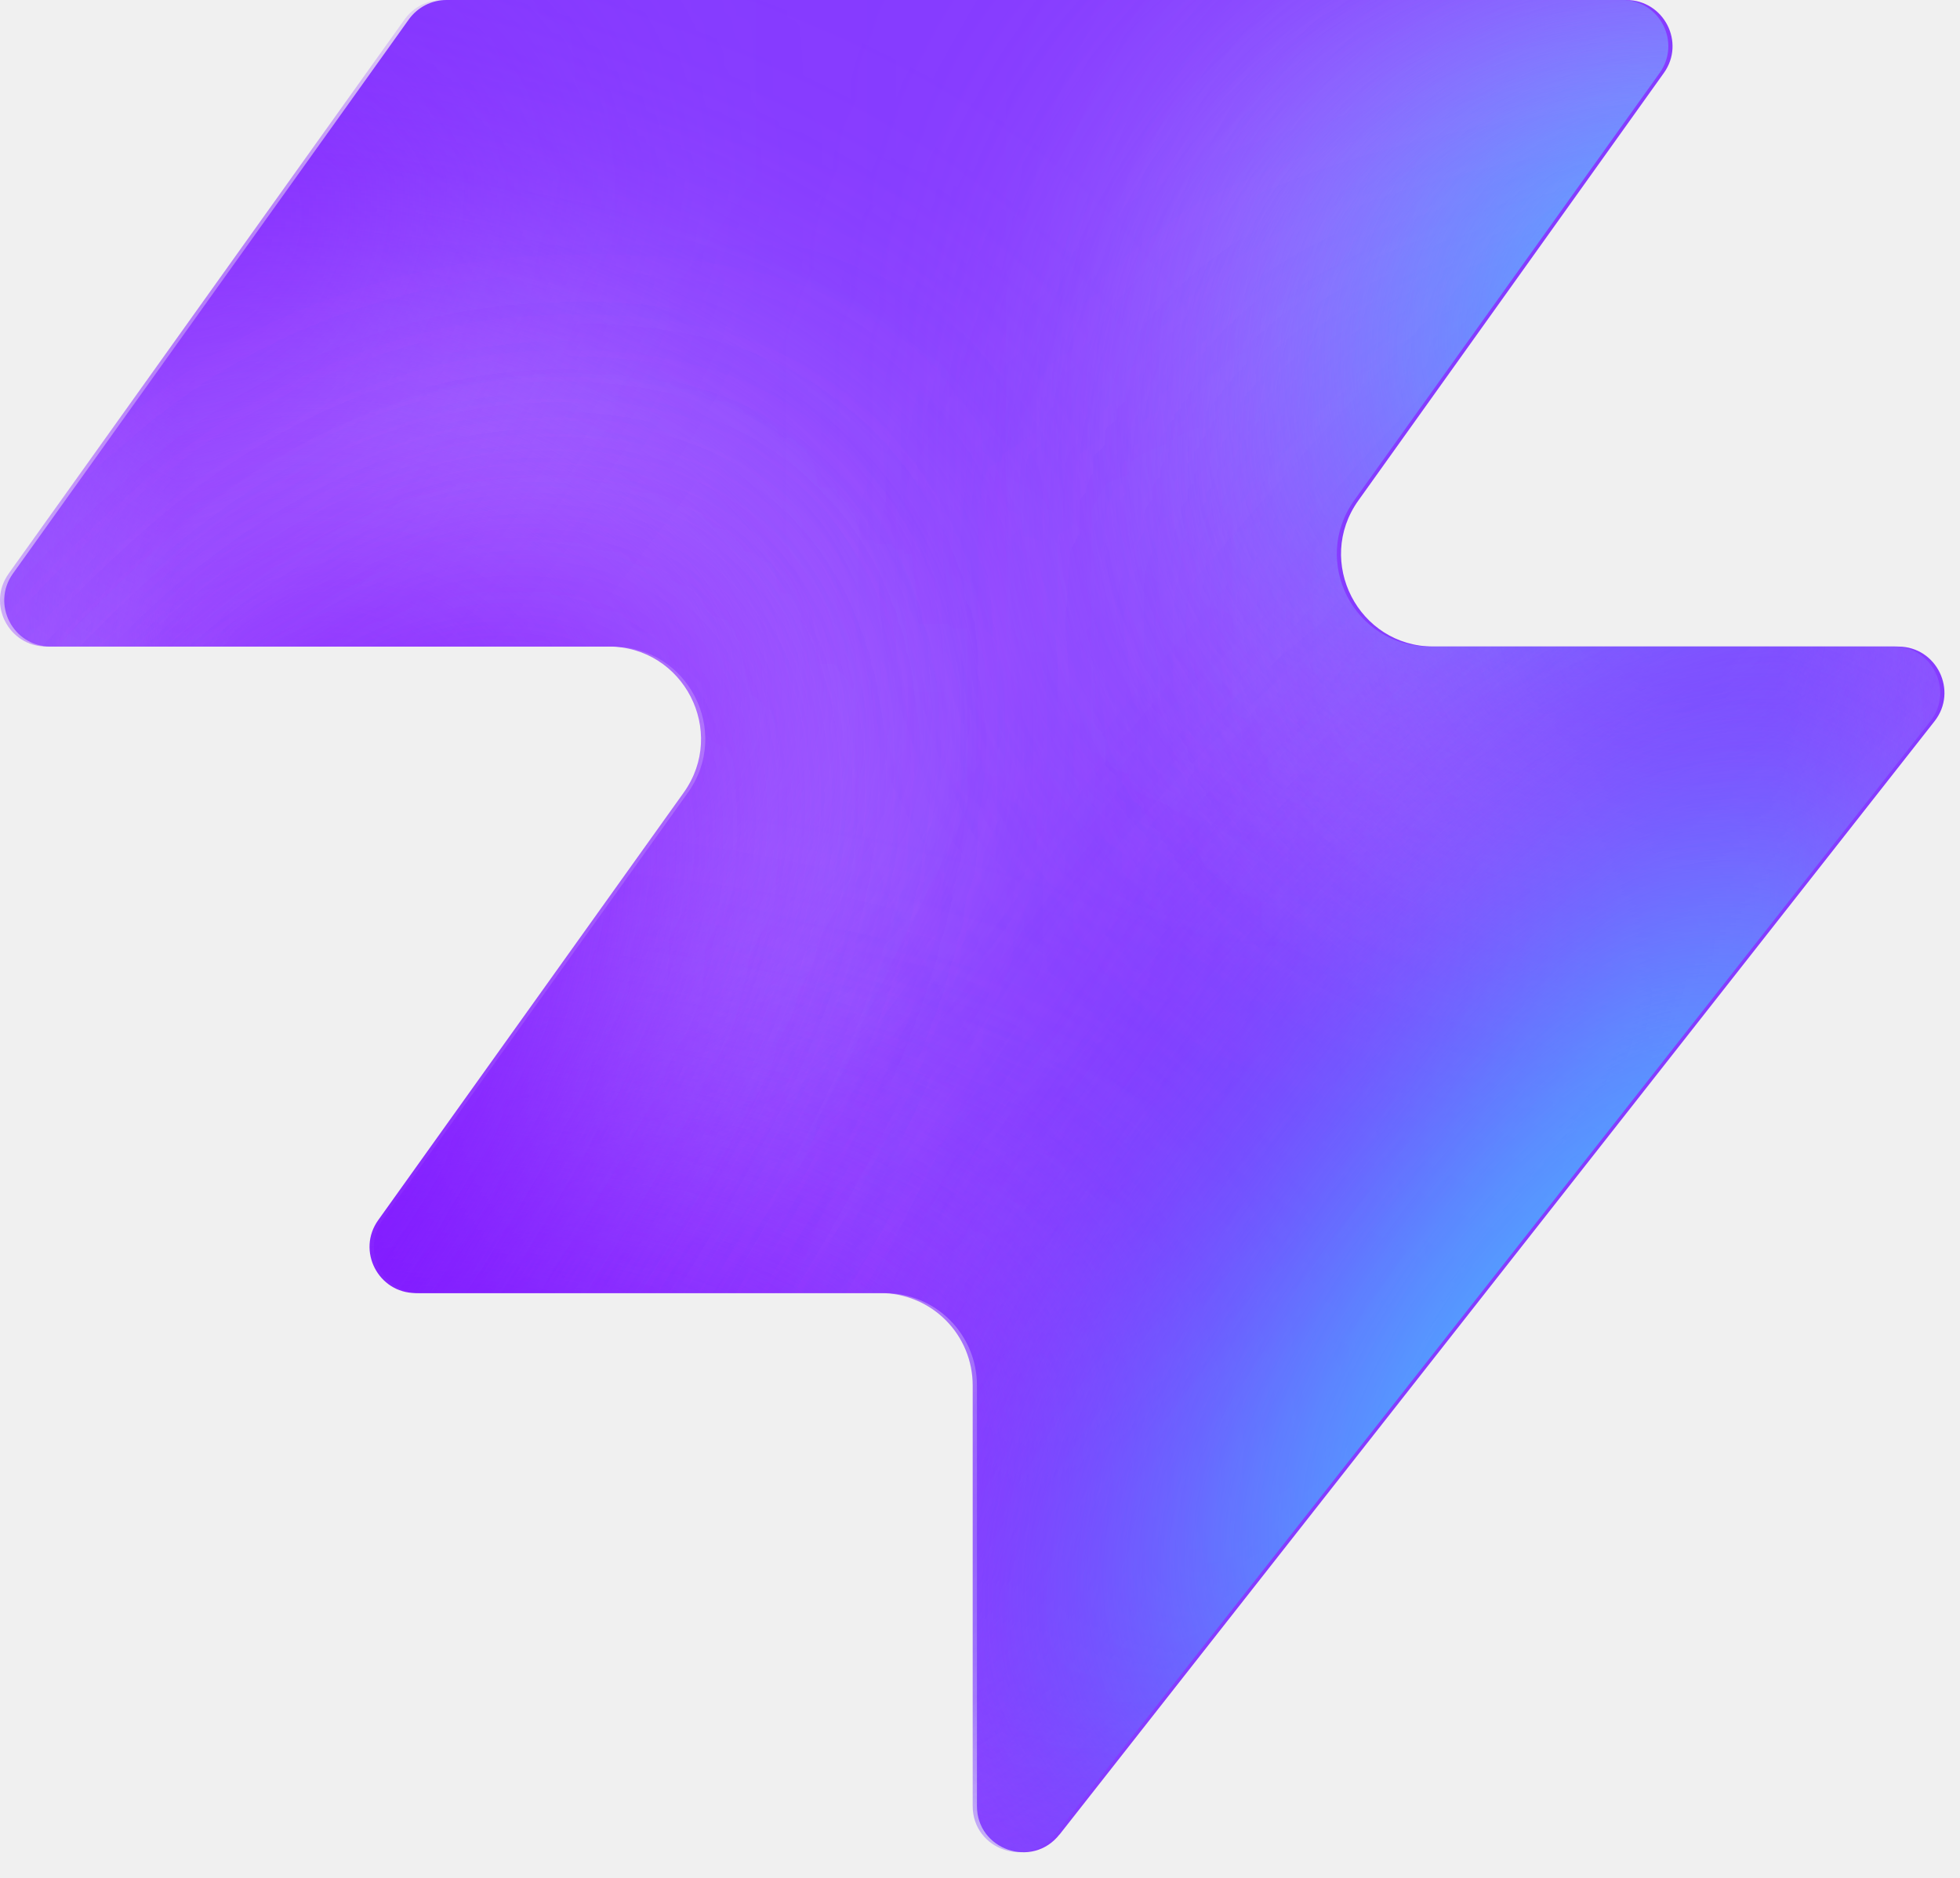
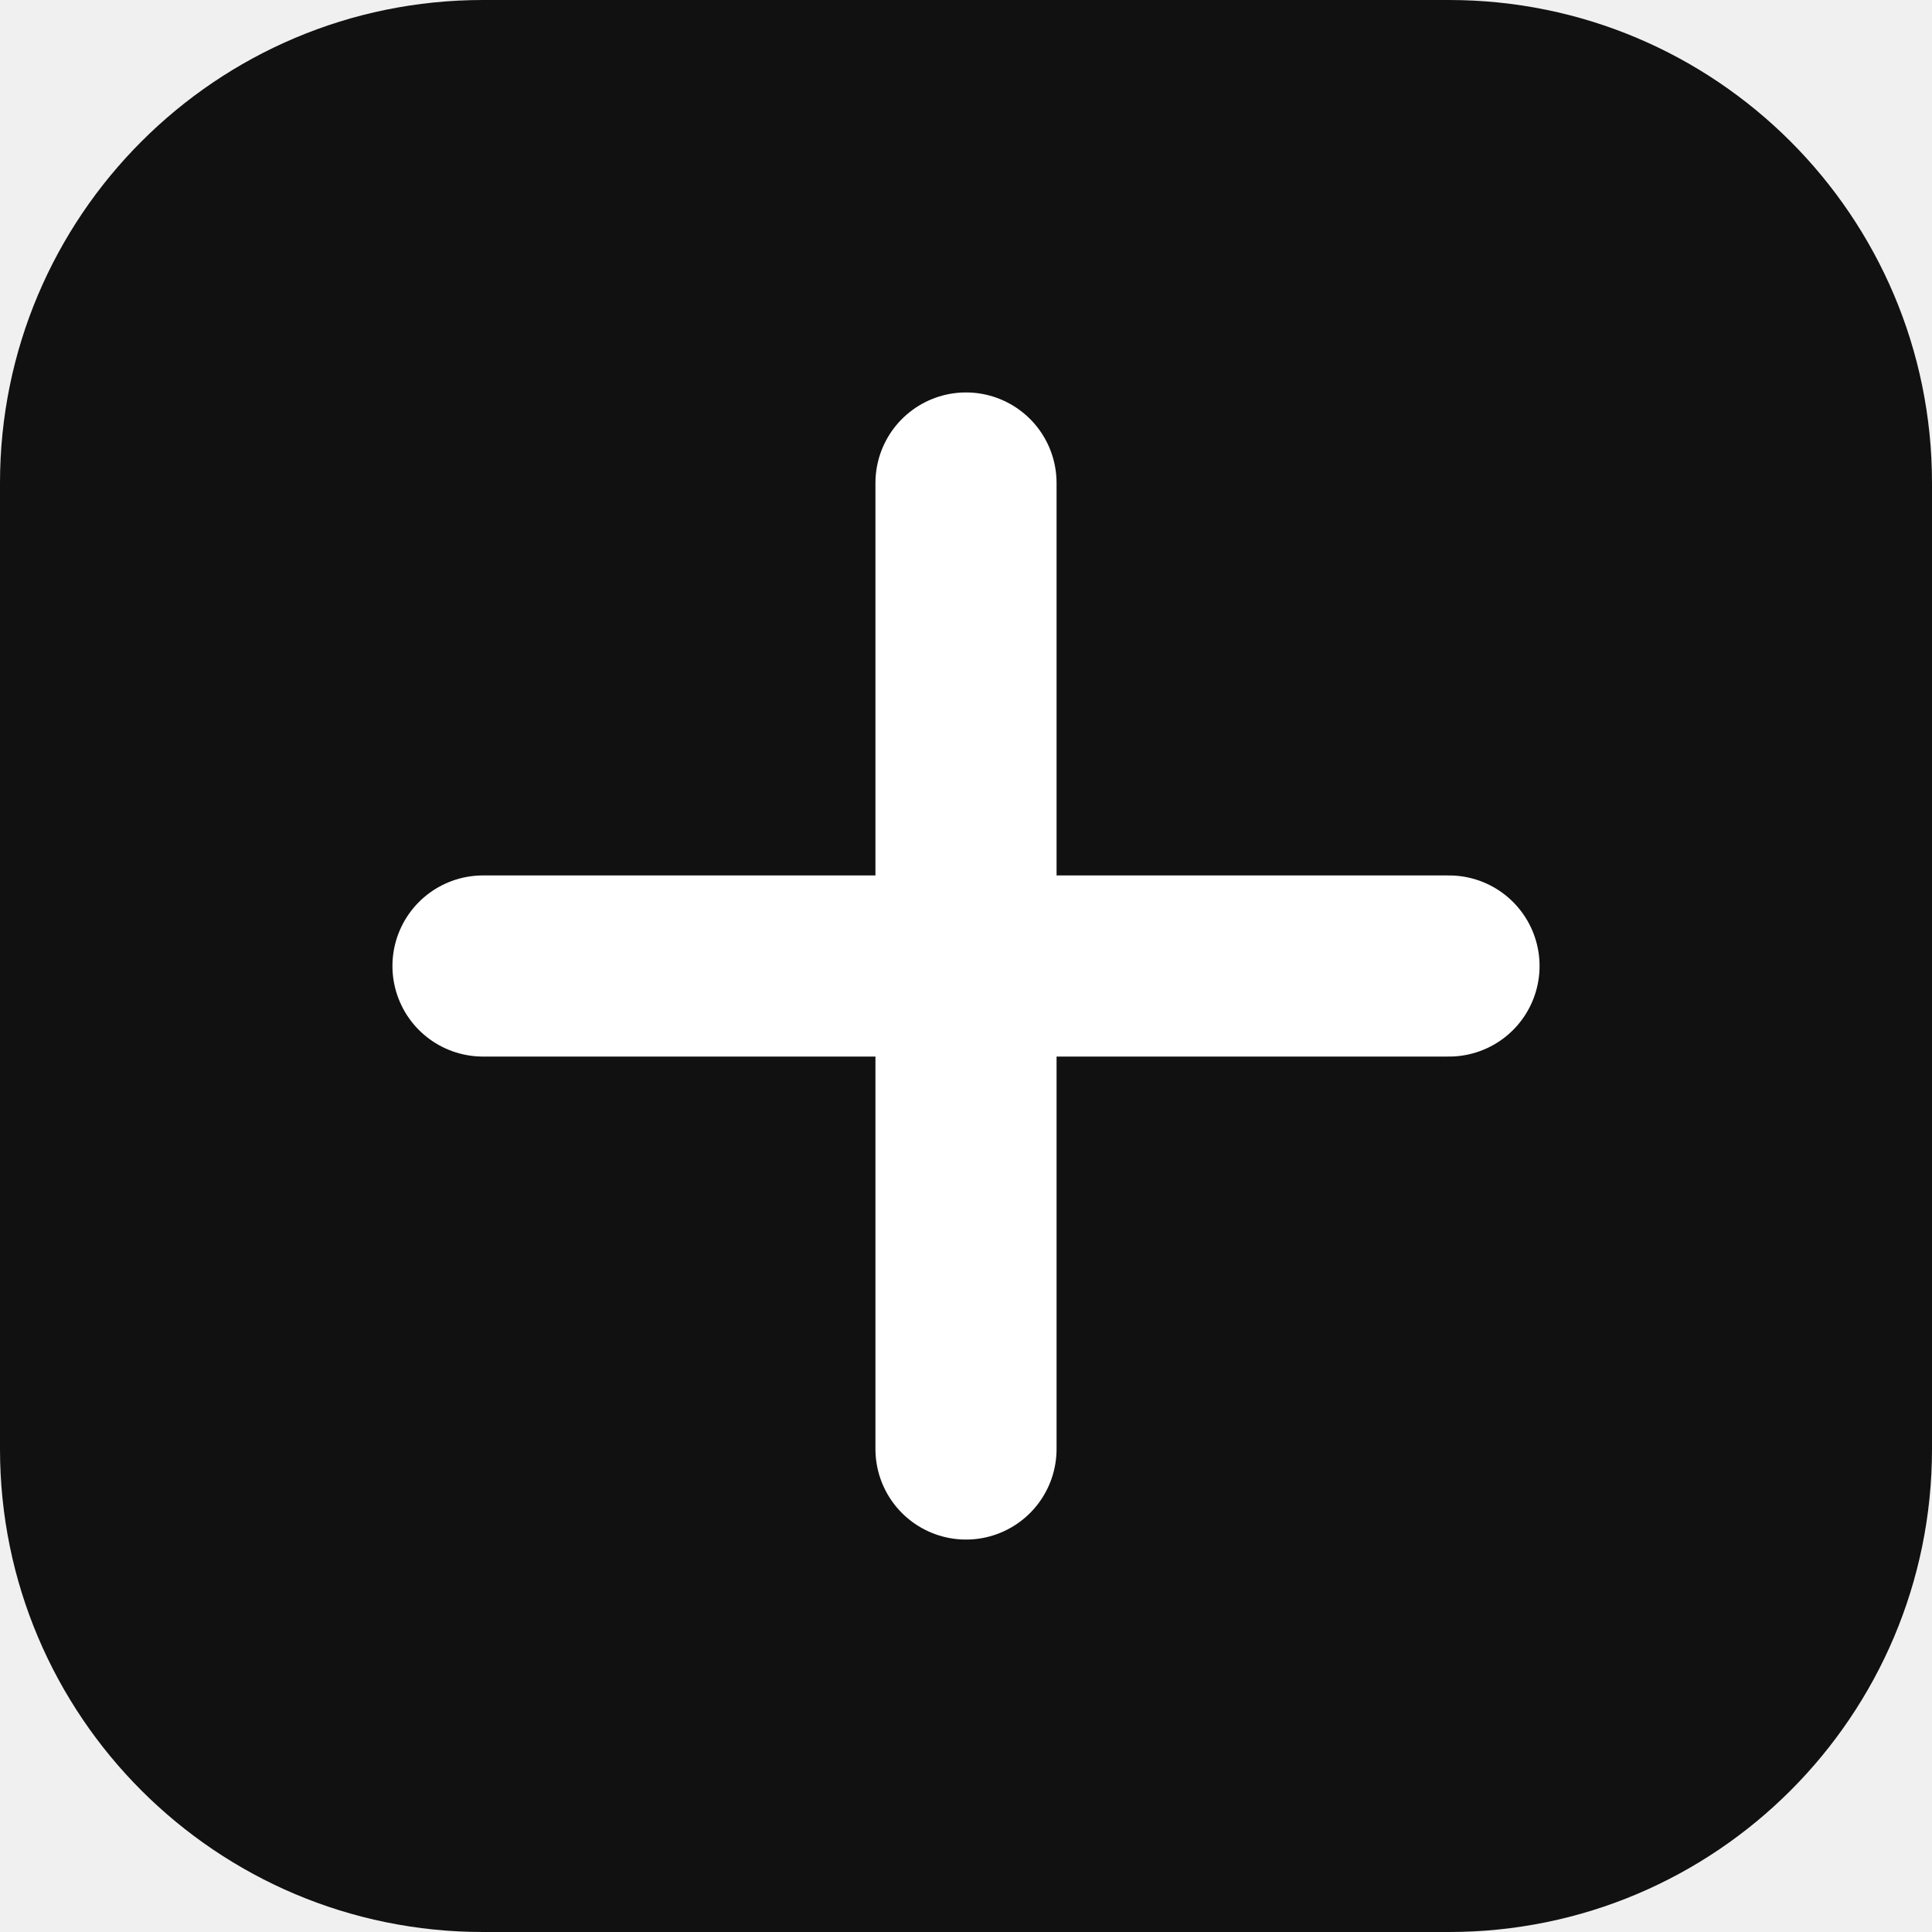
- <svg xmlns="http://www.w3.org/2000/svg" width="48" height="46" fill="none" viewBox="0 0 48 46">
-   <path fill="#863bff" d="M25.946 44.938c-.664.845-2.021.375-2.021-.698V33.937a2.26 2.26 0 0 0-2.262-2.262H10.287c-.92 0-1.456-1.04-.92-1.788l7.48-10.471c1.07-1.497 0-3.578-1.842-3.578H1.237c-.92 0-1.456-1.04-.92-1.788L10.013.474c.214-.297.556-.474.92-.474h28.894c.92 0 1.456 1.04.92 1.788l-7.48 10.471c-1.07 1.498 0 3.579 1.842 3.579h11.377c.943 0 1.473 1.088.89 1.83L25.947 44.94z" style="fill:#863bff;fill:color(display-p3 .525 .23 1);fill-opacity:1" />
-   <mask id="a" width="48" height="46" x="0" y="0" maskUnits="userSpaceOnUse" style="mask-type:alpha">
-     <path fill="#000" d="M25.842 44.938c-.664.844-2.021.375-2.021-.698V33.937a2.26 2.26 0 0 0-2.262-2.262H10.183c-.92 0-1.456-1.04-.92-1.788l7.48-10.471c1.07-1.498 0-3.579-1.842-3.579H1.133c-.92 0-1.456-1.04-.92-1.787L9.91.473c.214-.297.556-.474.92-.474h28.894c.92 0 1.456 1.04.92 1.788l-7.48 10.471c-1.07 1.498 0 3.578 1.842 3.578h11.377c.943 0 1.473 1.088.89 1.832L25.843 44.94z" style="fill:#000;fill-opacity:1" />
-   </mask>
-   <g mask="url(#a)">
-     <g filter="url(#b)">
-       <ellipse cx="5.508" cy="14.704" fill="#ede6ff" rx="5.508" ry="14.704" style="fill:#ede6ff;fill:color(display-p3 .927 .903 1);fill-opacity:1" transform="matrix(.00324 1 1 -.00324 -4.47 31.516)" />
-     </g>
-     <g filter="url(#c)">
-       <ellipse cx="10.399" cy="29.851" fill="#ede6ff" rx="10.399" ry="29.851" style="fill:#ede6ff;fill:color(display-p3 .927 .903 1);fill-opacity:1" transform="matrix(.00324 1 1 -.00324 -39.328 7.883)" />
-     </g>
-     <g filter="url(#d)">
-       <ellipse cx="5.508" cy="30.487" fill="#7e14ff" rx="5.508" ry="30.487" style="fill:#7e14ff;fill:color(display-p3 .492 .077 1);fill-opacity:1" transform="rotate(89.814 -25.913 -14.639)scale(1 -1)" />
-     </g>
-     <g filter="url(#e)">
-       <ellipse cx="5.508" cy="30.599" fill="#7e14ff" rx="5.508" ry="30.599" style="fill:#7e14ff;fill:color(display-p3 .492 .077 1);fill-opacity:1" transform="rotate(89.814 -32.644 -3.334)scale(1 -1)" />
-     </g>
-     <g filter="url(#f)">
-       <ellipse cx="5.508" cy="30.599" fill="#7e14ff" rx="5.508" ry="30.599" style="fill:#7e14ff;fill:color(display-p3 .492 .077 1);fill-opacity:1" transform="matrix(.00324 1 1 -.00324 -34.34 30.47)" />
-     </g>
-     <g filter="url(#g)">
-       <ellipse cx="14.072" cy="22.078" fill="#ede6ff" rx="14.072" ry="22.078" style="fill:#ede6ff;fill:color(display-p3 .927 .903 1);fill-opacity:1" transform="rotate(93.35 24.506 48.493)scale(-1 1)" />
-     </g>
-     <g filter="url(#h)">
-       <ellipse cx="3.47" cy="21.501" fill="#7e14ff" rx="3.47" ry="21.501" style="fill:#7e14ff;fill:color(display-p3 .492 .077 1);fill-opacity:1" transform="rotate(89.009 28.708 47.59)scale(-1 1)" />
-     </g>
-     <g filter="url(#i)">
-       <ellipse cx="3.47" cy="21.501" fill="#7e14ff" rx="3.47" ry="21.501" style="fill:#7e14ff;fill:color(display-p3 .492 .077 1);fill-opacity:1" transform="rotate(89.009 28.708 47.59)scale(-1 1)" />
-     </g>
-     <g filter="url(#j)">
-       <ellipse cx=".387" cy="8.972" fill="#7e14ff" rx="4.407" ry="29.108" style="fill:#7e14ff;fill:color(display-p3 .492 .077 1);fill-opacity:1" transform="rotate(39.51 .387 8.972)" />
-     </g>
-     <g filter="url(#k)">
-       <ellipse cx="47.523" cy="-6.092" fill="#7e14ff" rx="4.407" ry="29.108" style="fill:#7e14ff;fill:color(display-p3 .492 .077 1);fill-opacity:1" transform="rotate(37.892 47.523 -6.092)" />
-     </g>
-     <g filter="url(#l)">
-       <ellipse cx="41.412" cy="6.333" fill="#47bfff" rx="5.971" ry="9.665" style="fill:#47bfff;fill:color(display-p3 .28 .748 1);fill-opacity:1" transform="rotate(37.892 41.412 6.333)" />
-     </g>
-     <g filter="url(#m)">
-       <ellipse cx="-1.879" cy="38.332" fill="#7e14ff" rx="4.407" ry="29.108" style="fill:#7e14ff;fill:color(display-p3 .492 .077 1);fill-opacity:1" transform="rotate(37.892 -1.88 38.332)" />
-     </g>
-     <g filter="url(#n)">
-       <ellipse cx="-1.879" cy="38.332" fill="#7e14ff" rx="4.407" ry="29.108" style="fill:#7e14ff;fill:color(display-p3 .492 .077 1);fill-opacity:1" transform="rotate(37.892 -1.88 38.332)" />
-     </g>
-     <g filter="url(#o)">
-       <ellipse cx="35.651" cy="29.907" fill="#7e14ff" rx="4.407" ry="29.108" style="fill:#7e14ff;fill:color(display-p3 .492 .077 1);fill-opacity:1" transform="rotate(37.892 35.651 29.907)" />
-     </g>
-     <g filter="url(#p)">
-       <ellipse cx="38.418" cy="32.4" fill="#47bfff" rx="5.971" ry="15.297" style="fill:#47bfff;fill:color(display-p3 .28 .748 1);fill-opacity:1" transform="rotate(37.892 38.418 32.4)" />
-     </g>
-   </g>
-   <defs>
-     <filter id="b" width="60.045" height="41.654" x="-19.77" y="16.149" color-interpolation-filters="sRGB" filterUnits="userSpaceOnUse">
-       <feFlood flood-opacity="0" result="BackgroundImageFix" />
-       <feBlend in="SourceGraphic" in2="BackgroundImageFix" result="shape" />
-       <feGaussianBlur result="effect1_foregroundBlur_2002_17158" stdDeviation="7.659" />
-     </filter>
-     <filter id="c" width="90.34" height="51.437" x="-54.613" y="-7.533" color-interpolation-filters="sRGB" filterUnits="userSpaceOnUse">
-       <feFlood flood-opacity="0" result="BackgroundImageFix" />
-       <feBlend in="SourceGraphic" in2="BackgroundImageFix" result="shape" />
-       <feGaussianBlur result="effect1_foregroundBlur_2002_17158" stdDeviation="7.659" />
-     </filter>
-     <filter id="d" width="79.355" height="29.4" x="-49.64" y="2.03" color-interpolation-filters="sRGB" filterUnits="userSpaceOnUse">
-       <feFlood flood-opacity="0" result="BackgroundImageFix" />
-       <feBlend in="SourceGraphic" in2="BackgroundImageFix" result="shape" />
-       <feGaussianBlur result="effect1_foregroundBlur_2002_17158" stdDeviation="4.596" />
-     </filter>
-     <filter id="e" width="79.579" height="29.4" x="-45.045" y="20.029" color-interpolation-filters="sRGB" filterUnits="userSpaceOnUse">
-       <feFlood flood-opacity="0" result="BackgroundImageFix" />
-       <feBlend in="SourceGraphic" in2="BackgroundImageFix" result="shape" />
-       <feGaussianBlur result="effect1_foregroundBlur_2002_17158" stdDeviation="4.596" />
-     </filter>
-     <filter id="f" width="79.579" height="29.4" x="-43.513" y="21.178" color-interpolation-filters="sRGB" filterUnits="userSpaceOnUse">
-       <feFlood flood-opacity="0" result="BackgroundImageFix" />
-       <feBlend in="SourceGraphic" in2="BackgroundImageFix" result="shape" />
-       <feGaussianBlur result="effect1_foregroundBlur_2002_17158" stdDeviation="4.596" />
-     </filter>
-     <filter id="g" width="74.749" height="58.852" x="15.756" y="-17.901" color-interpolation-filters="sRGB" filterUnits="userSpaceOnUse">
-       <feFlood flood-opacity="0" result="BackgroundImageFix" />
-       <feBlend in="SourceGraphic" in2="BackgroundImageFix" result="shape" />
-       <feGaussianBlur result="effect1_foregroundBlur_2002_17158" stdDeviation="7.659" />
-     </filter>
-     <filter id="h" width="61.377" height="25.362" x="23.548" y="2.284" color-interpolation-filters="sRGB" filterUnits="userSpaceOnUse">
-       <feFlood flood-opacity="0" result="BackgroundImageFix" />
-       <feBlend in="SourceGraphic" in2="BackgroundImageFix" result="shape" />
-       <feGaussianBlur result="effect1_foregroundBlur_2002_17158" stdDeviation="4.596" />
-     </filter>
-     <filter id="i" width="61.377" height="25.362" x="23.548" y="2.284" color-interpolation-filters="sRGB" filterUnits="userSpaceOnUse">
-       <feFlood flood-opacity="0" result="BackgroundImageFix" />
-       <feBlend in="SourceGraphic" in2="BackgroundImageFix" result="shape" />
-       <feGaussianBlur result="effect1_foregroundBlur_2002_17158" stdDeviation="4.596" />
-     </filter>
-     <filter id="j" width="56.045" height="63.649" x="-27.636" y="-22.853" color-interpolation-filters="sRGB" filterUnits="userSpaceOnUse">
-       <feFlood flood-opacity="0" result="BackgroundImageFix" />
-       <feBlend in="SourceGraphic" in2="BackgroundImageFix" result="shape" />
-       <feGaussianBlur result="effect1_foregroundBlur_2002_17158" stdDeviation="4.596" />
-     </filter>
-     <filter id="k" width="54.814" height="64.646" x="20.116" y="-38.415" color-interpolation-filters="sRGB" filterUnits="userSpaceOnUse">
-       <feFlood flood-opacity="0" result="BackgroundImageFix" />
-       <feBlend in="SourceGraphic" in2="BackgroundImageFix" result="shape" />
-       <feGaussianBlur result="effect1_foregroundBlur_2002_17158" stdDeviation="4.596" />
-     </filter>
-     <filter id="l" width="33.541" height="35.313" x="24.641" y="-11.323" color-interpolation-filters="sRGB" filterUnits="userSpaceOnUse">
-       <feFlood flood-opacity="0" result="BackgroundImageFix" />
-       <feBlend in="SourceGraphic" in2="BackgroundImageFix" result="shape" />
-       <feGaussianBlur result="effect1_foregroundBlur_2002_17158" stdDeviation="4.596" />
-     </filter>
-     <filter id="m" width="54.814" height="64.646" x="-29.286" y="6.009" color-interpolation-filters="sRGB" filterUnits="userSpaceOnUse">
-       <feFlood flood-opacity="0" result="BackgroundImageFix" />
-       <feBlend in="SourceGraphic" in2="BackgroundImageFix" result="shape" />
-       <feGaussianBlur result="effect1_foregroundBlur_2002_17158" stdDeviation="4.596" />
-     </filter>
-     <filter id="n" width="54.814" height="64.646" x="-29.286" y="6.009" color-interpolation-filters="sRGB" filterUnits="userSpaceOnUse">
-       <feFlood flood-opacity="0" result="BackgroundImageFix" />
-       <feBlend in="SourceGraphic" in2="BackgroundImageFix" result="shape" />
-       <feGaussianBlur result="effect1_foregroundBlur_2002_17158" stdDeviation="4.596" />
-     </filter>
-     <filter id="o" width="54.814" height="64.646" x="8.244" y="-2.416" color-interpolation-filters="sRGB" filterUnits="userSpaceOnUse">
-       <feFlood flood-opacity="0" result="BackgroundImageFix" />
-       <feBlend in="SourceGraphic" in2="BackgroundImageFix" result="shape" />
-       <feGaussianBlur result="effect1_foregroundBlur_2002_17158" stdDeviation="4.596" />
-     </filter>
-     <filter id="p" width="39.409" height="43.623" x="18.713" y="10.588" color-interpolation-filters="sRGB" filterUnits="userSpaceOnUse">
-       <feFlood flood-opacity="0" result="BackgroundImageFix" />
-       <feBlend in="SourceGraphic" in2="BackgroundImageFix" result="shape" />
-       <feGaussianBlur result="effect1_foregroundBlur_2002_17158" stdDeviation="4.596" />
-     </filter>
-   </defs>
+ <svg xmlns="http://www.w3.org/2000/svg" viewBox="0 0 64 64" fill="none">
+   <rect width="64" height="64" rx="16" fill="#111111" />
+   <path d="M32 16V48M16 32H48" stroke="#ffffff" stroke-width="6" stroke-linecap="round" />
</svg>
